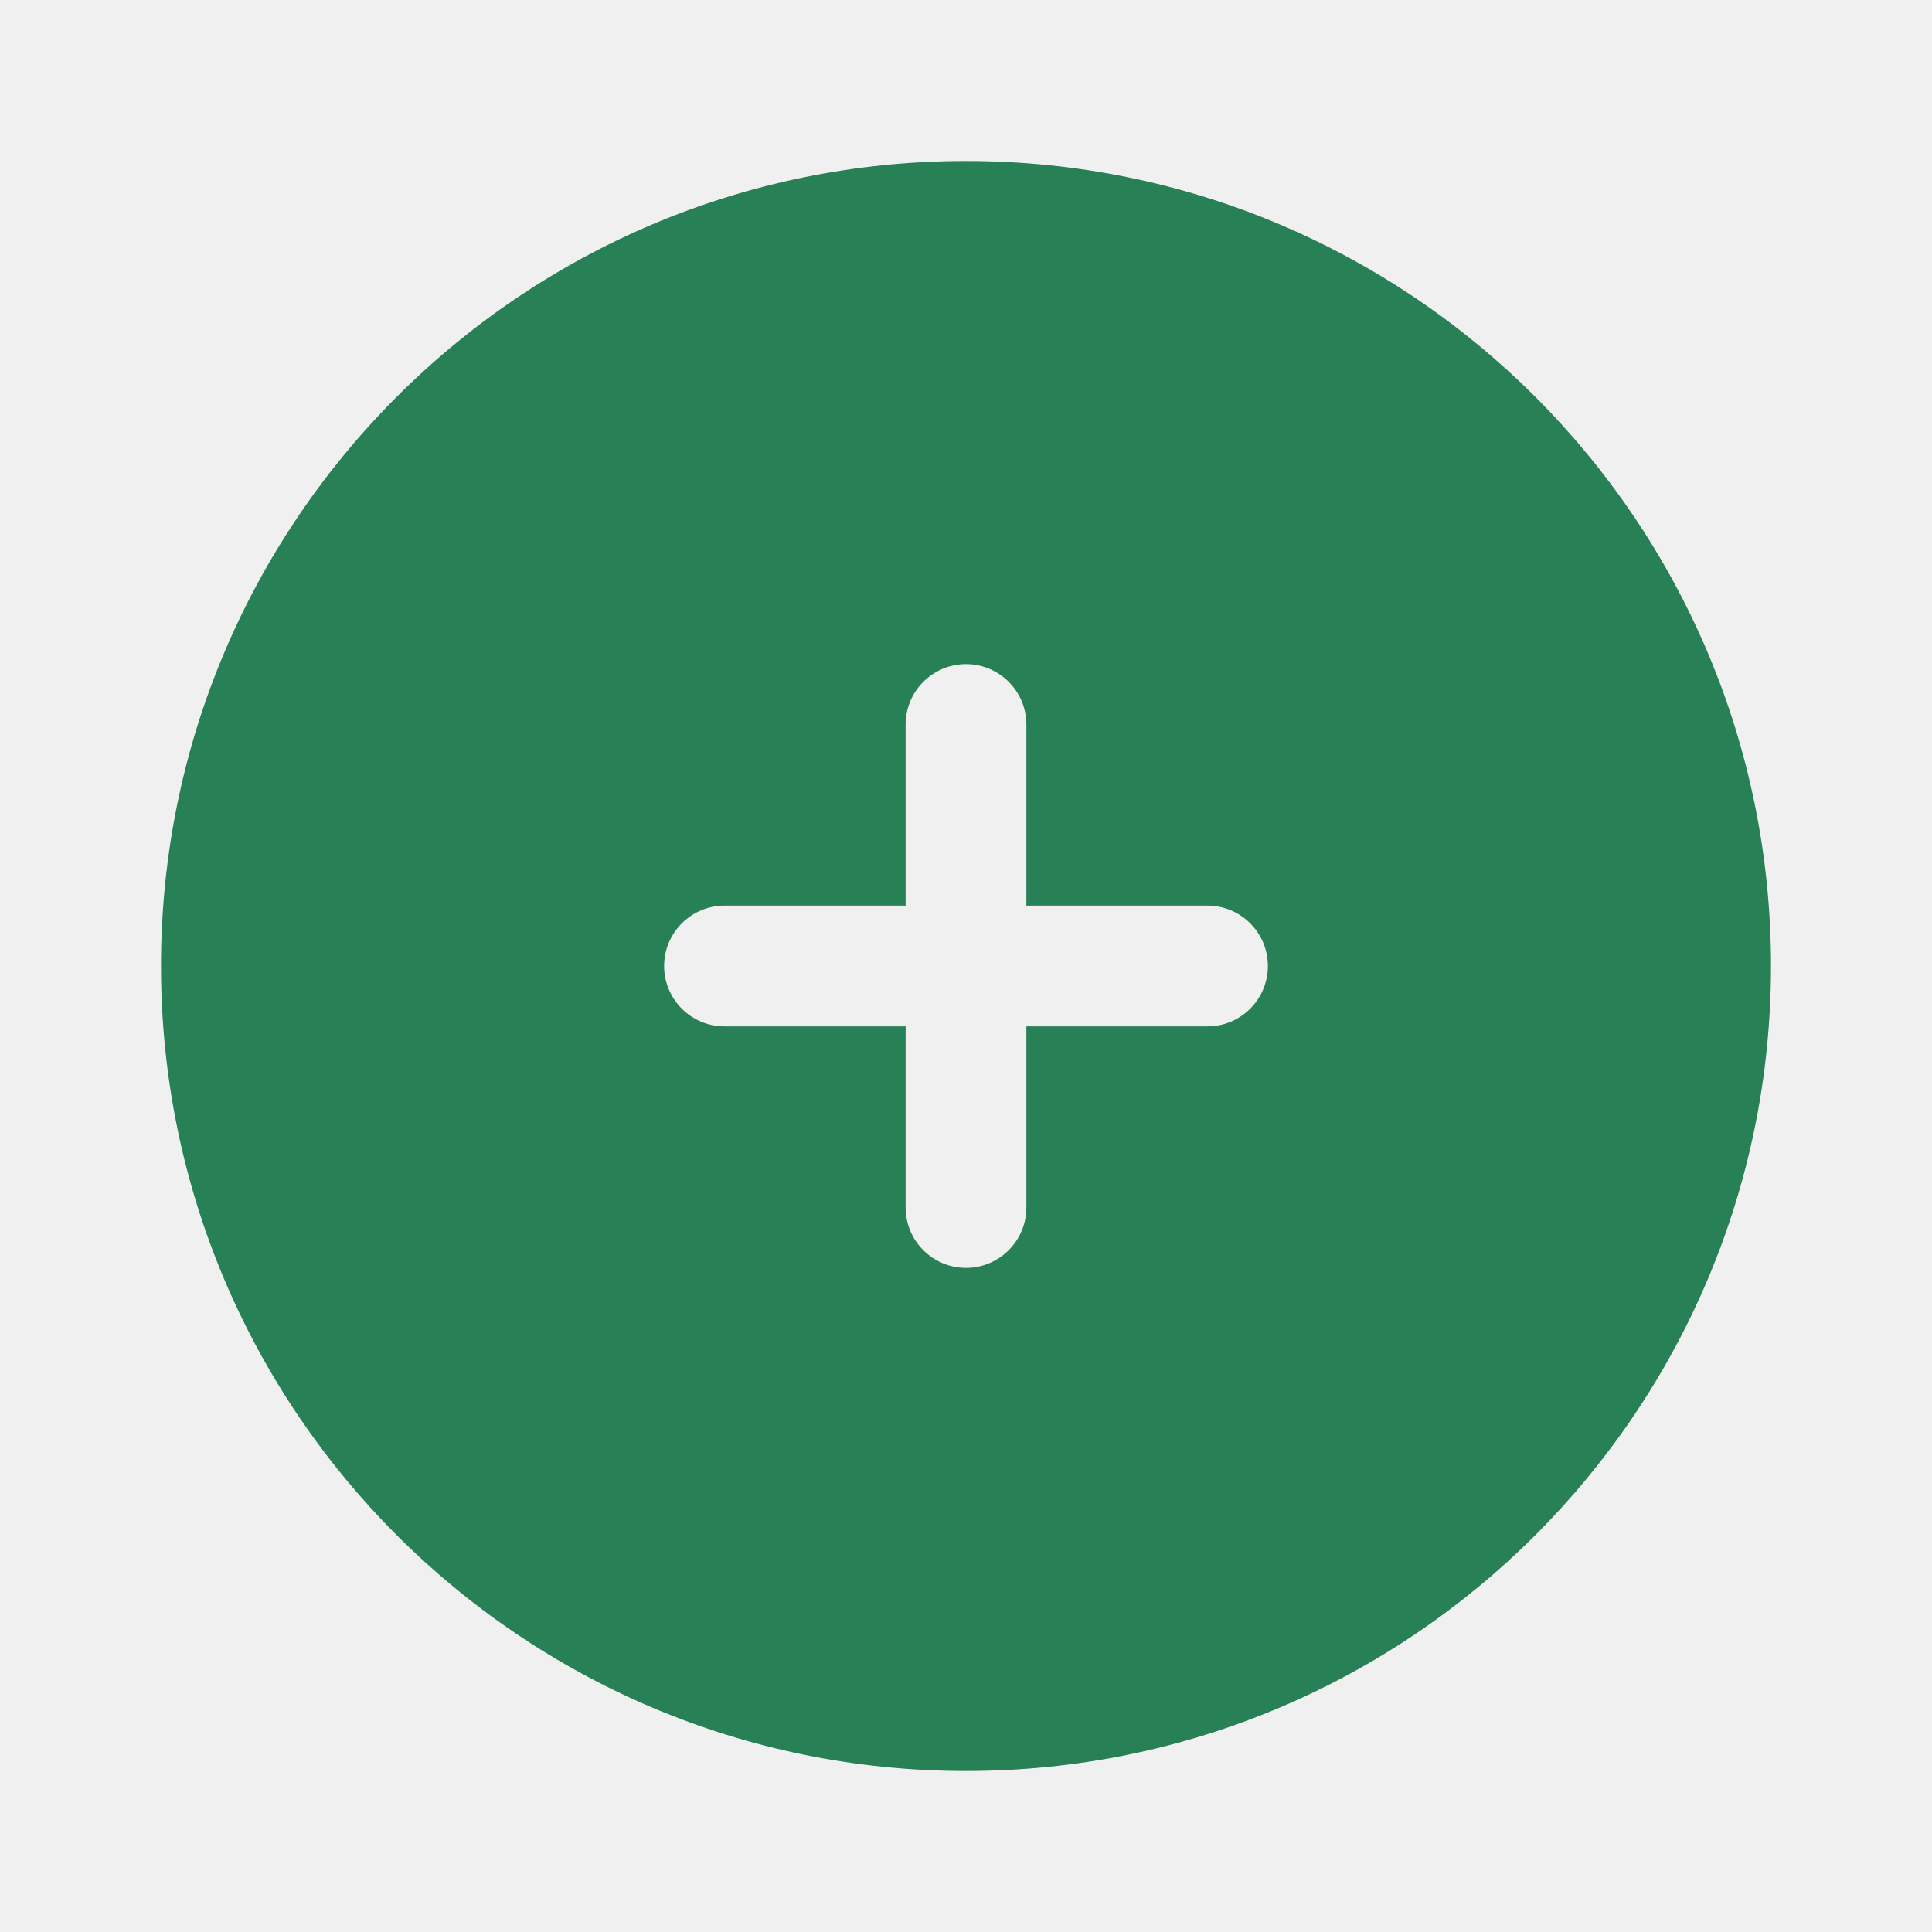
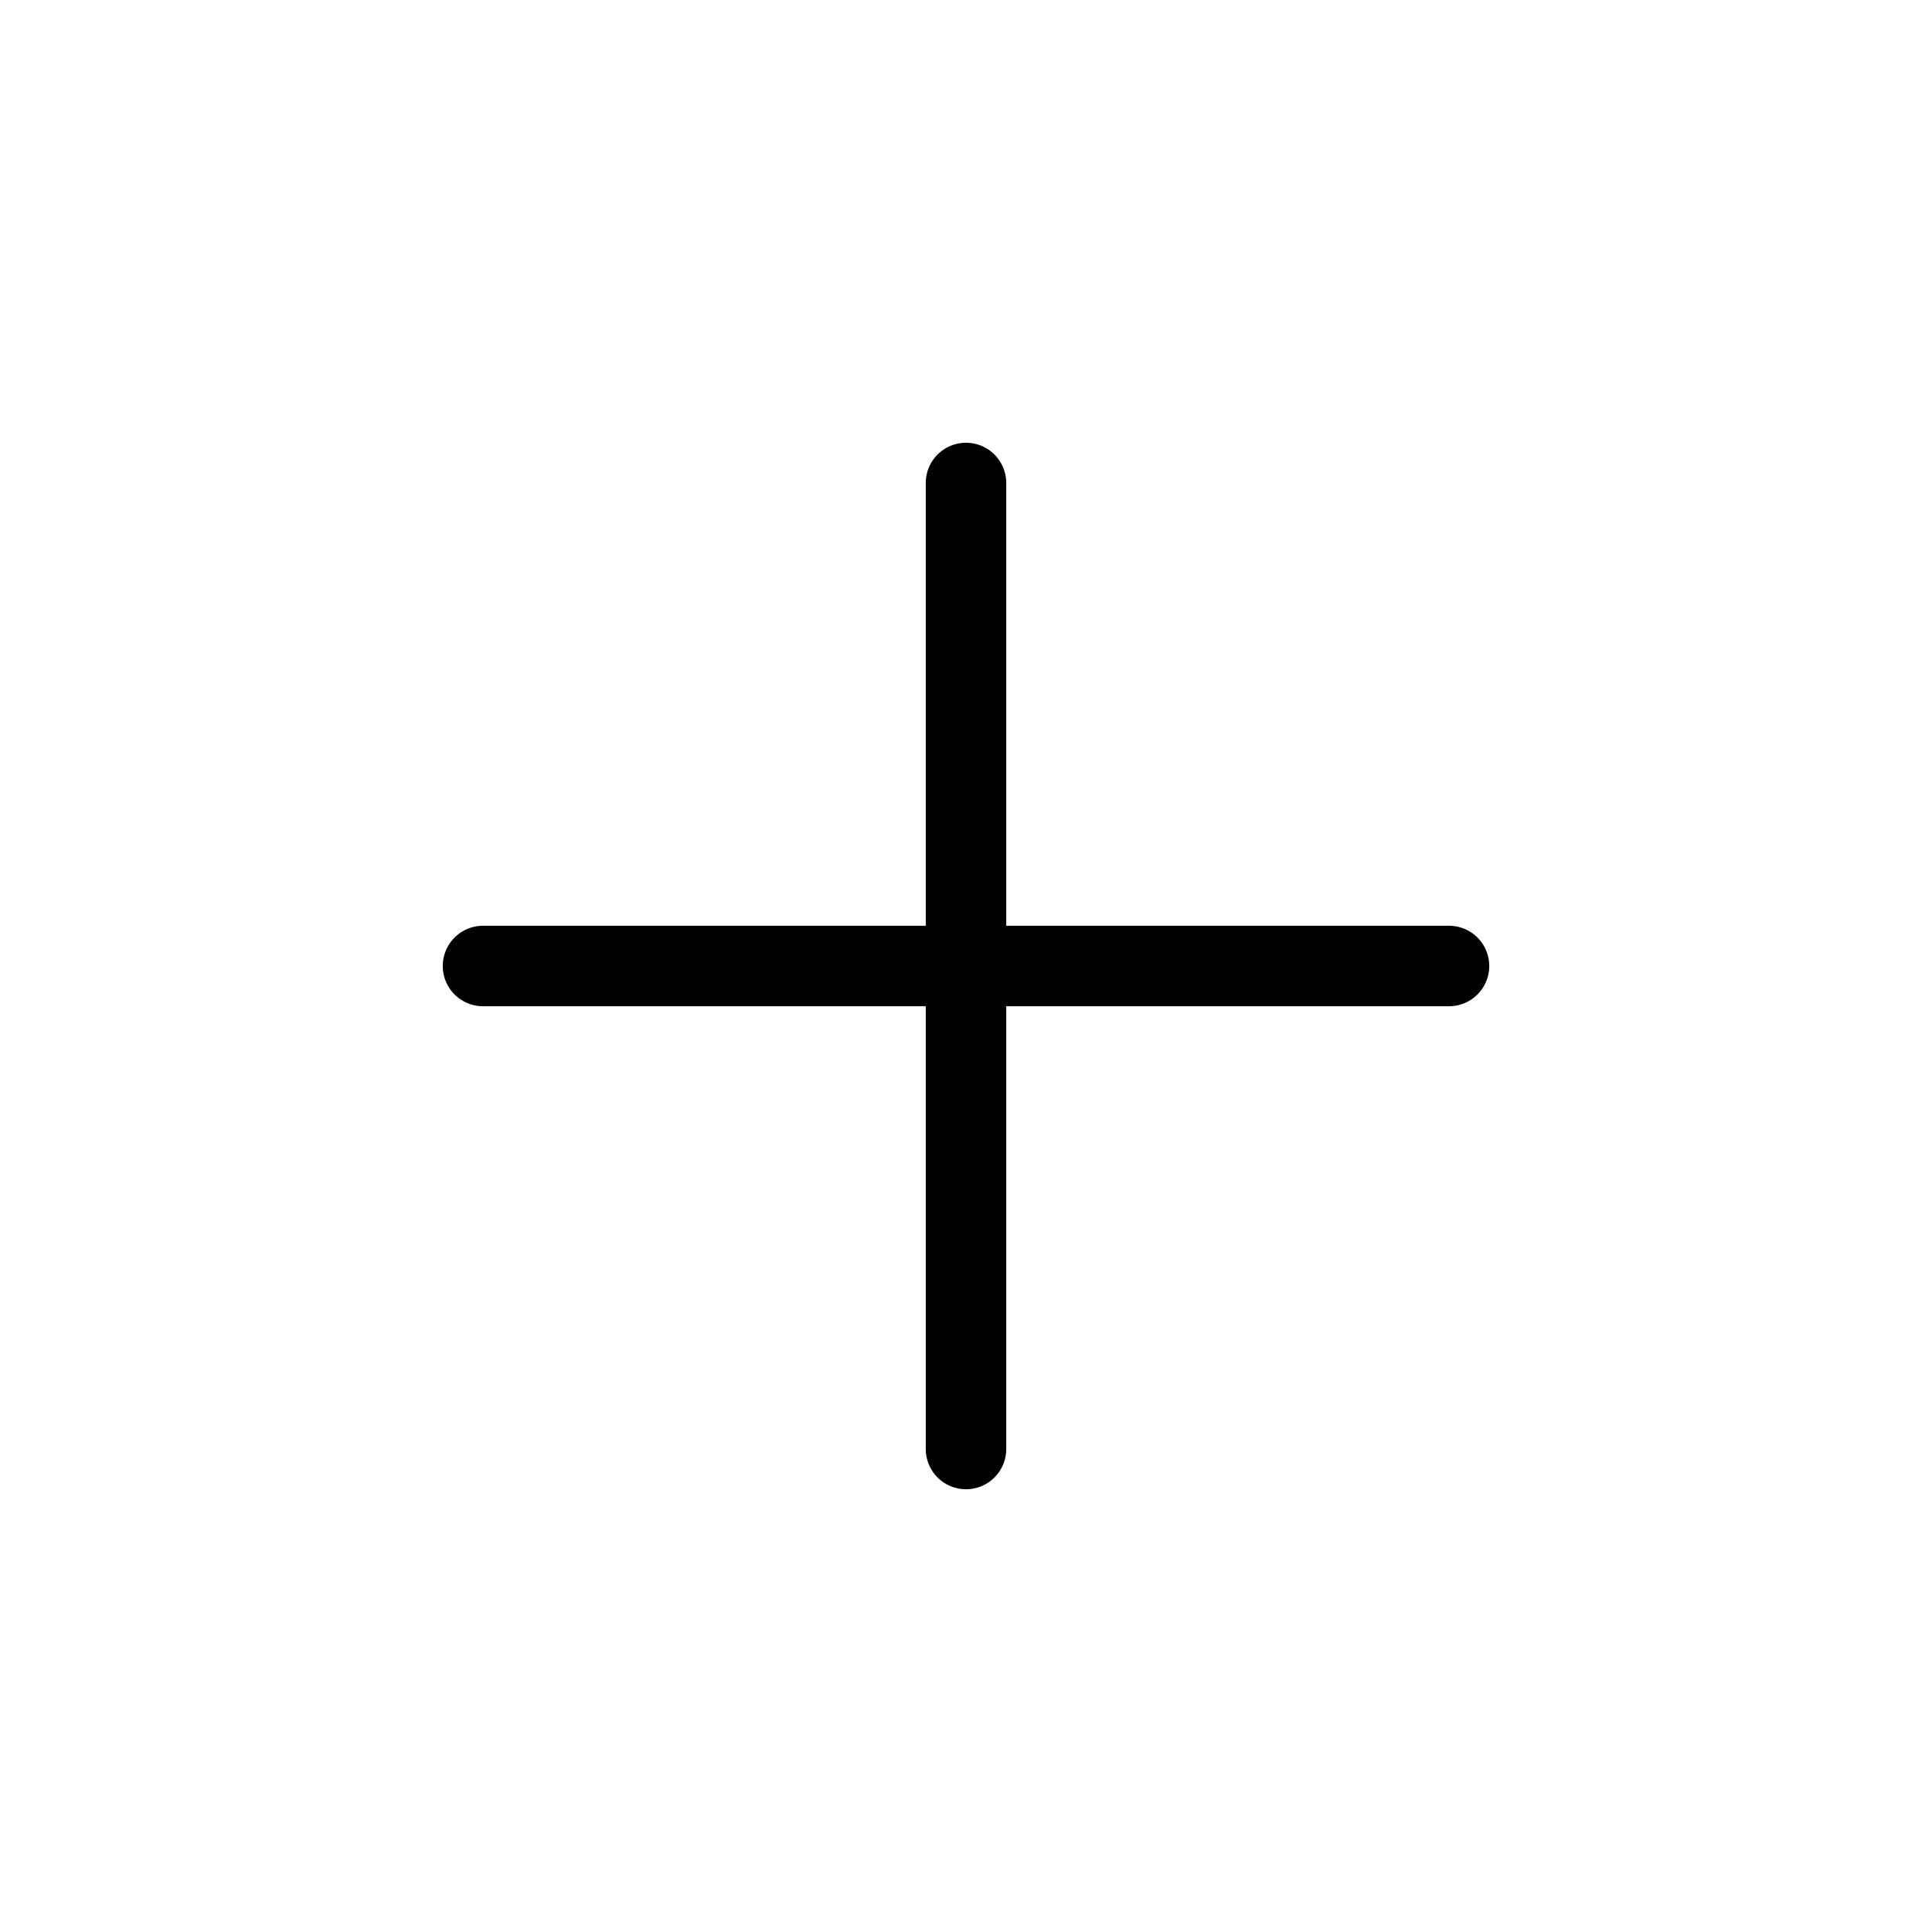
<svg xmlns="http://www.w3.org/2000/svg" viewBox="0 0 24 24" fill="none">
  <g id="SVGRepo_bgCarrier" stroke-width="0" />
  <g id="SVGRepo_tracerCarrier" stroke-linecap="round" stroke-linejoin="round" />
  <g id="SVGRepo_iconCarrier">
-     <path fill-rule="evenodd" clip-rule="evenodd" d="M12 22C17.523 22 22 17.523 22 12C22 6.477 17.523 2 12 2C6.477 2 2 6.477 2 12C2 17.523 6.477 22 12 22ZM12.75 9C12.75 8.586 12.414 8.25 12 8.25C11.586 8.25 11.25 8.586 11.25 9L11.25 11.25H9C8.586 11.25 8.25 11.586 8.25 12C8.25 12.414 8.586 12.75 9 12.75H11.25V15C11.25 15.414 11.586 15.75 12 15.75C12.414 15.75 12.75 15.414 12.75 15L12.75 12.75H15C15.414 12.75 15.75 12.414 15.75 12C15.75 11.586 15.414 11.25 15 11.25H12.75V9Z" fill="#288057" />
+     <rect width="24" height="24" fill="white" />
+     <path d="M12 6V18" stroke="#000000" stroke-linecap="round" stroke-linejoin="round" />
+     <path d="M6 12H18" stroke="#000000" stroke-linecap="round" stroke-linejoin="round" />
  </g>
</svg>
